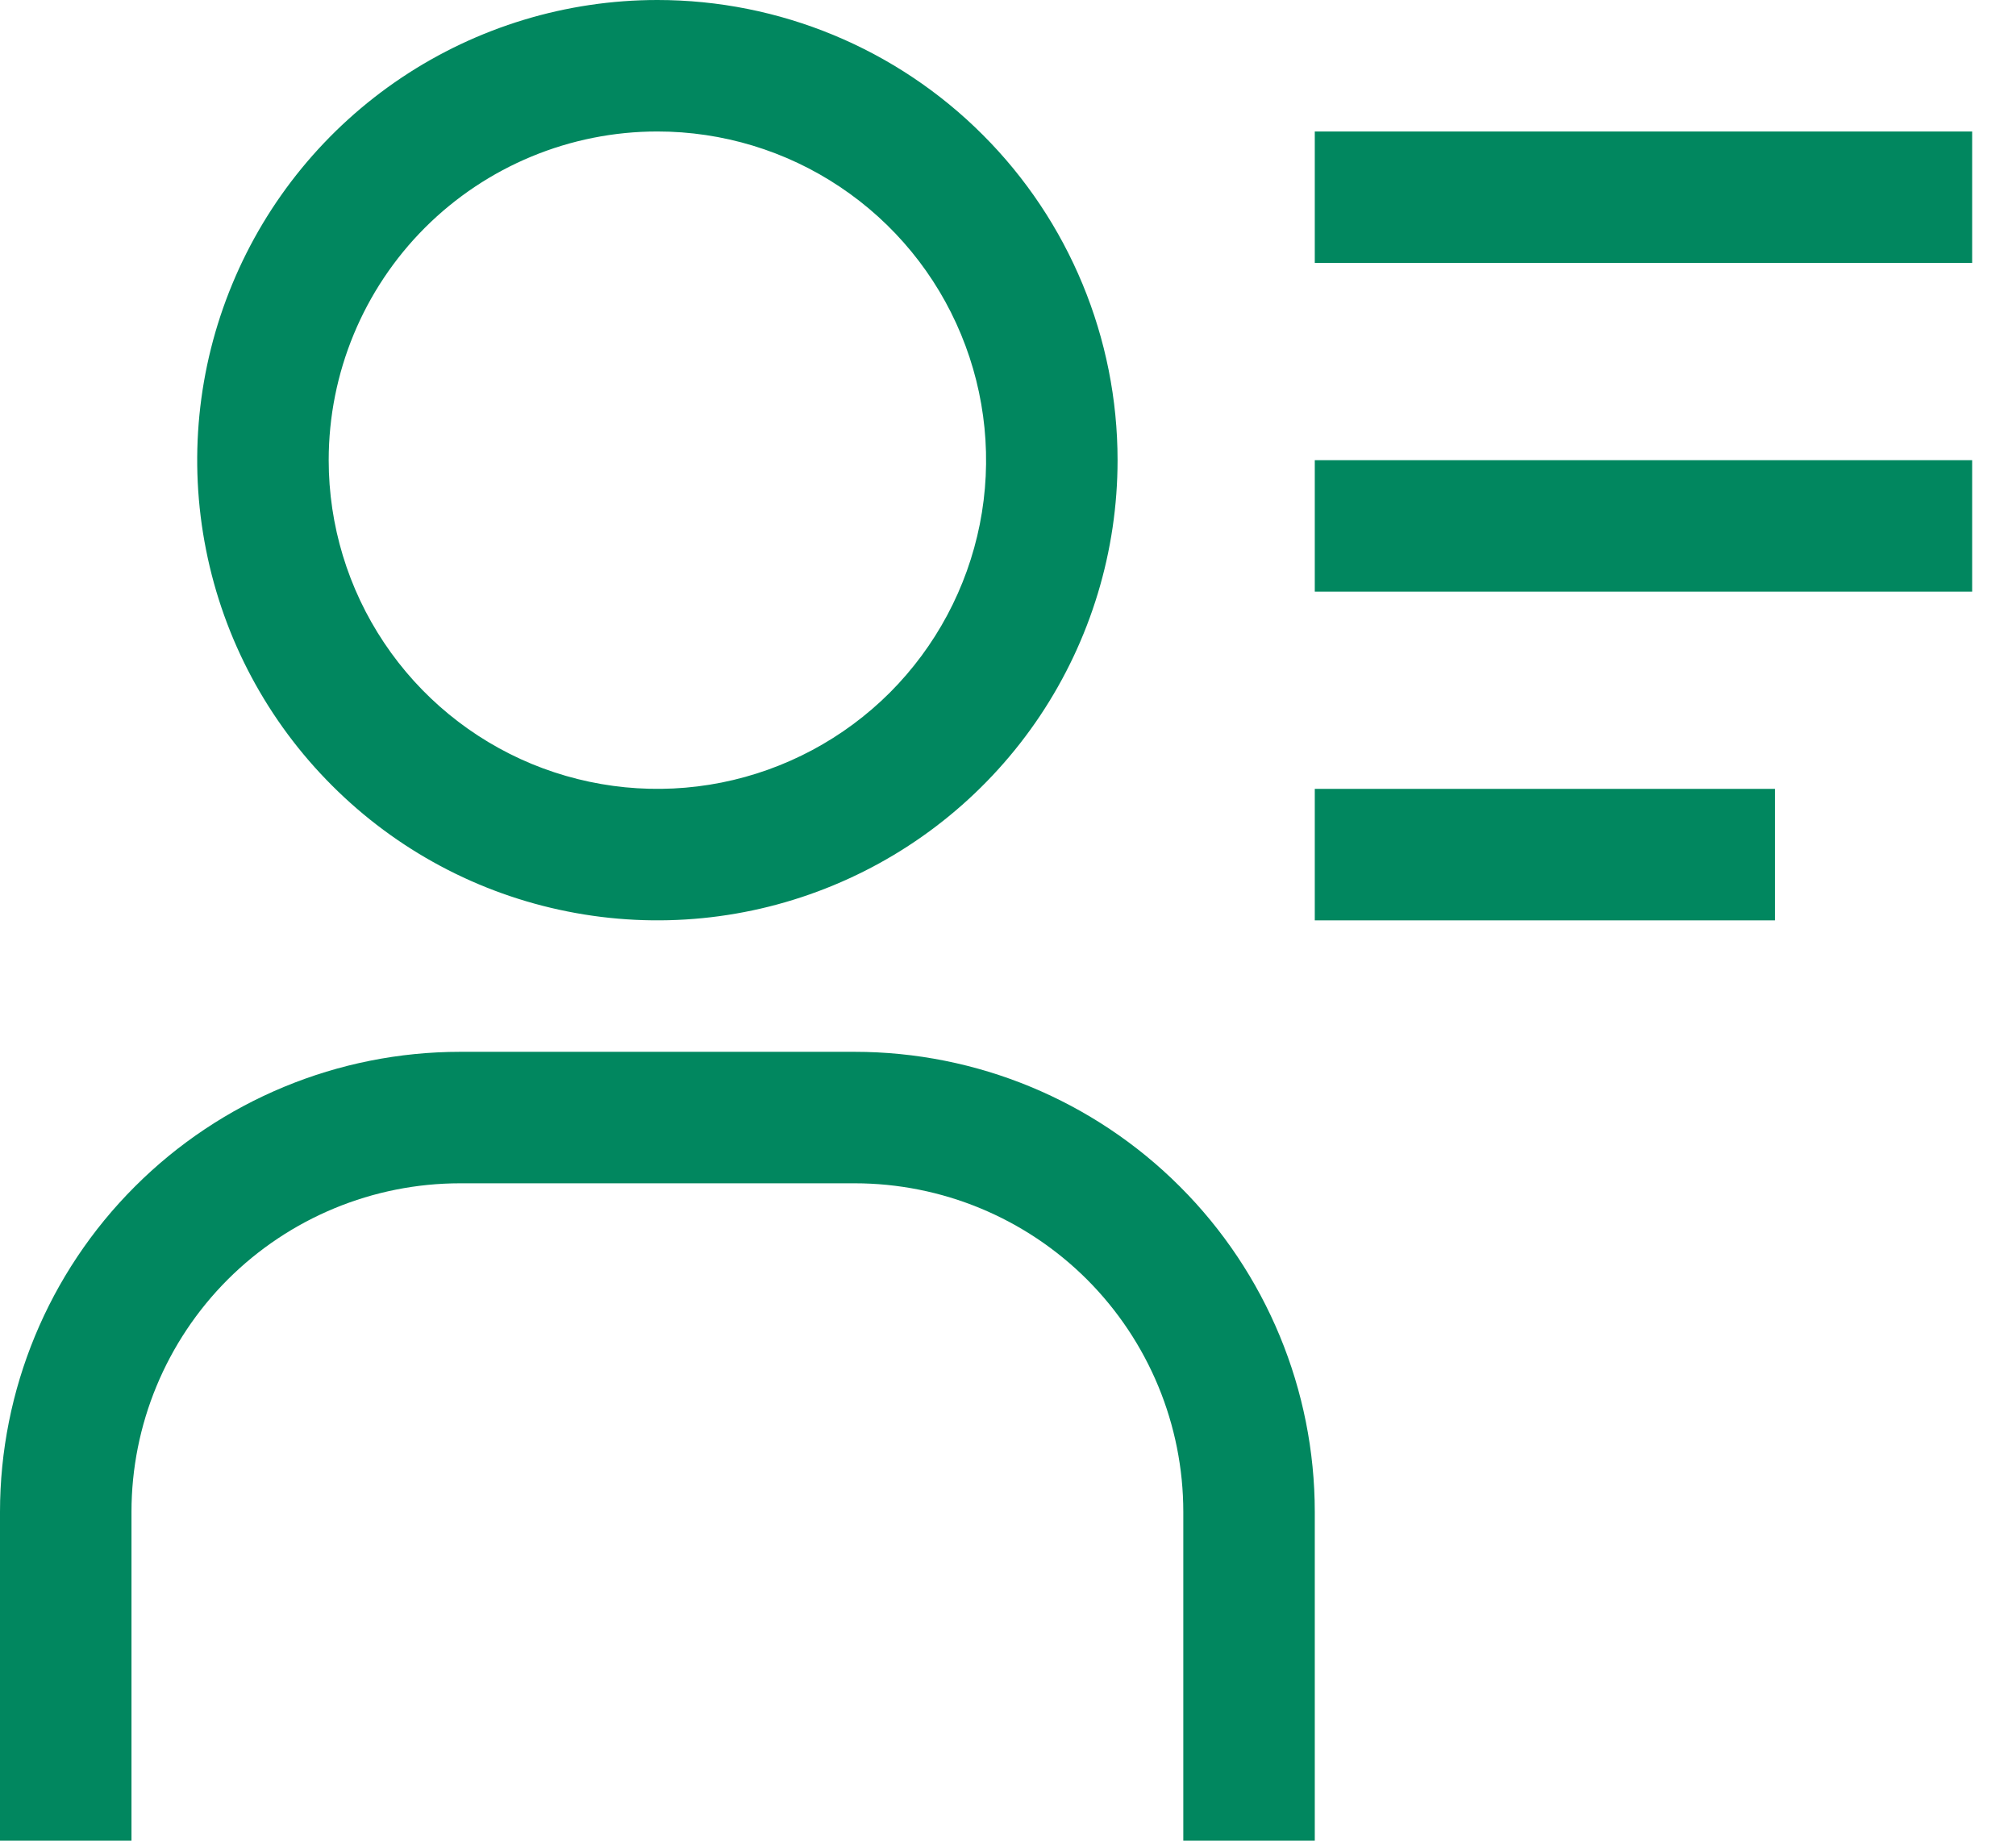
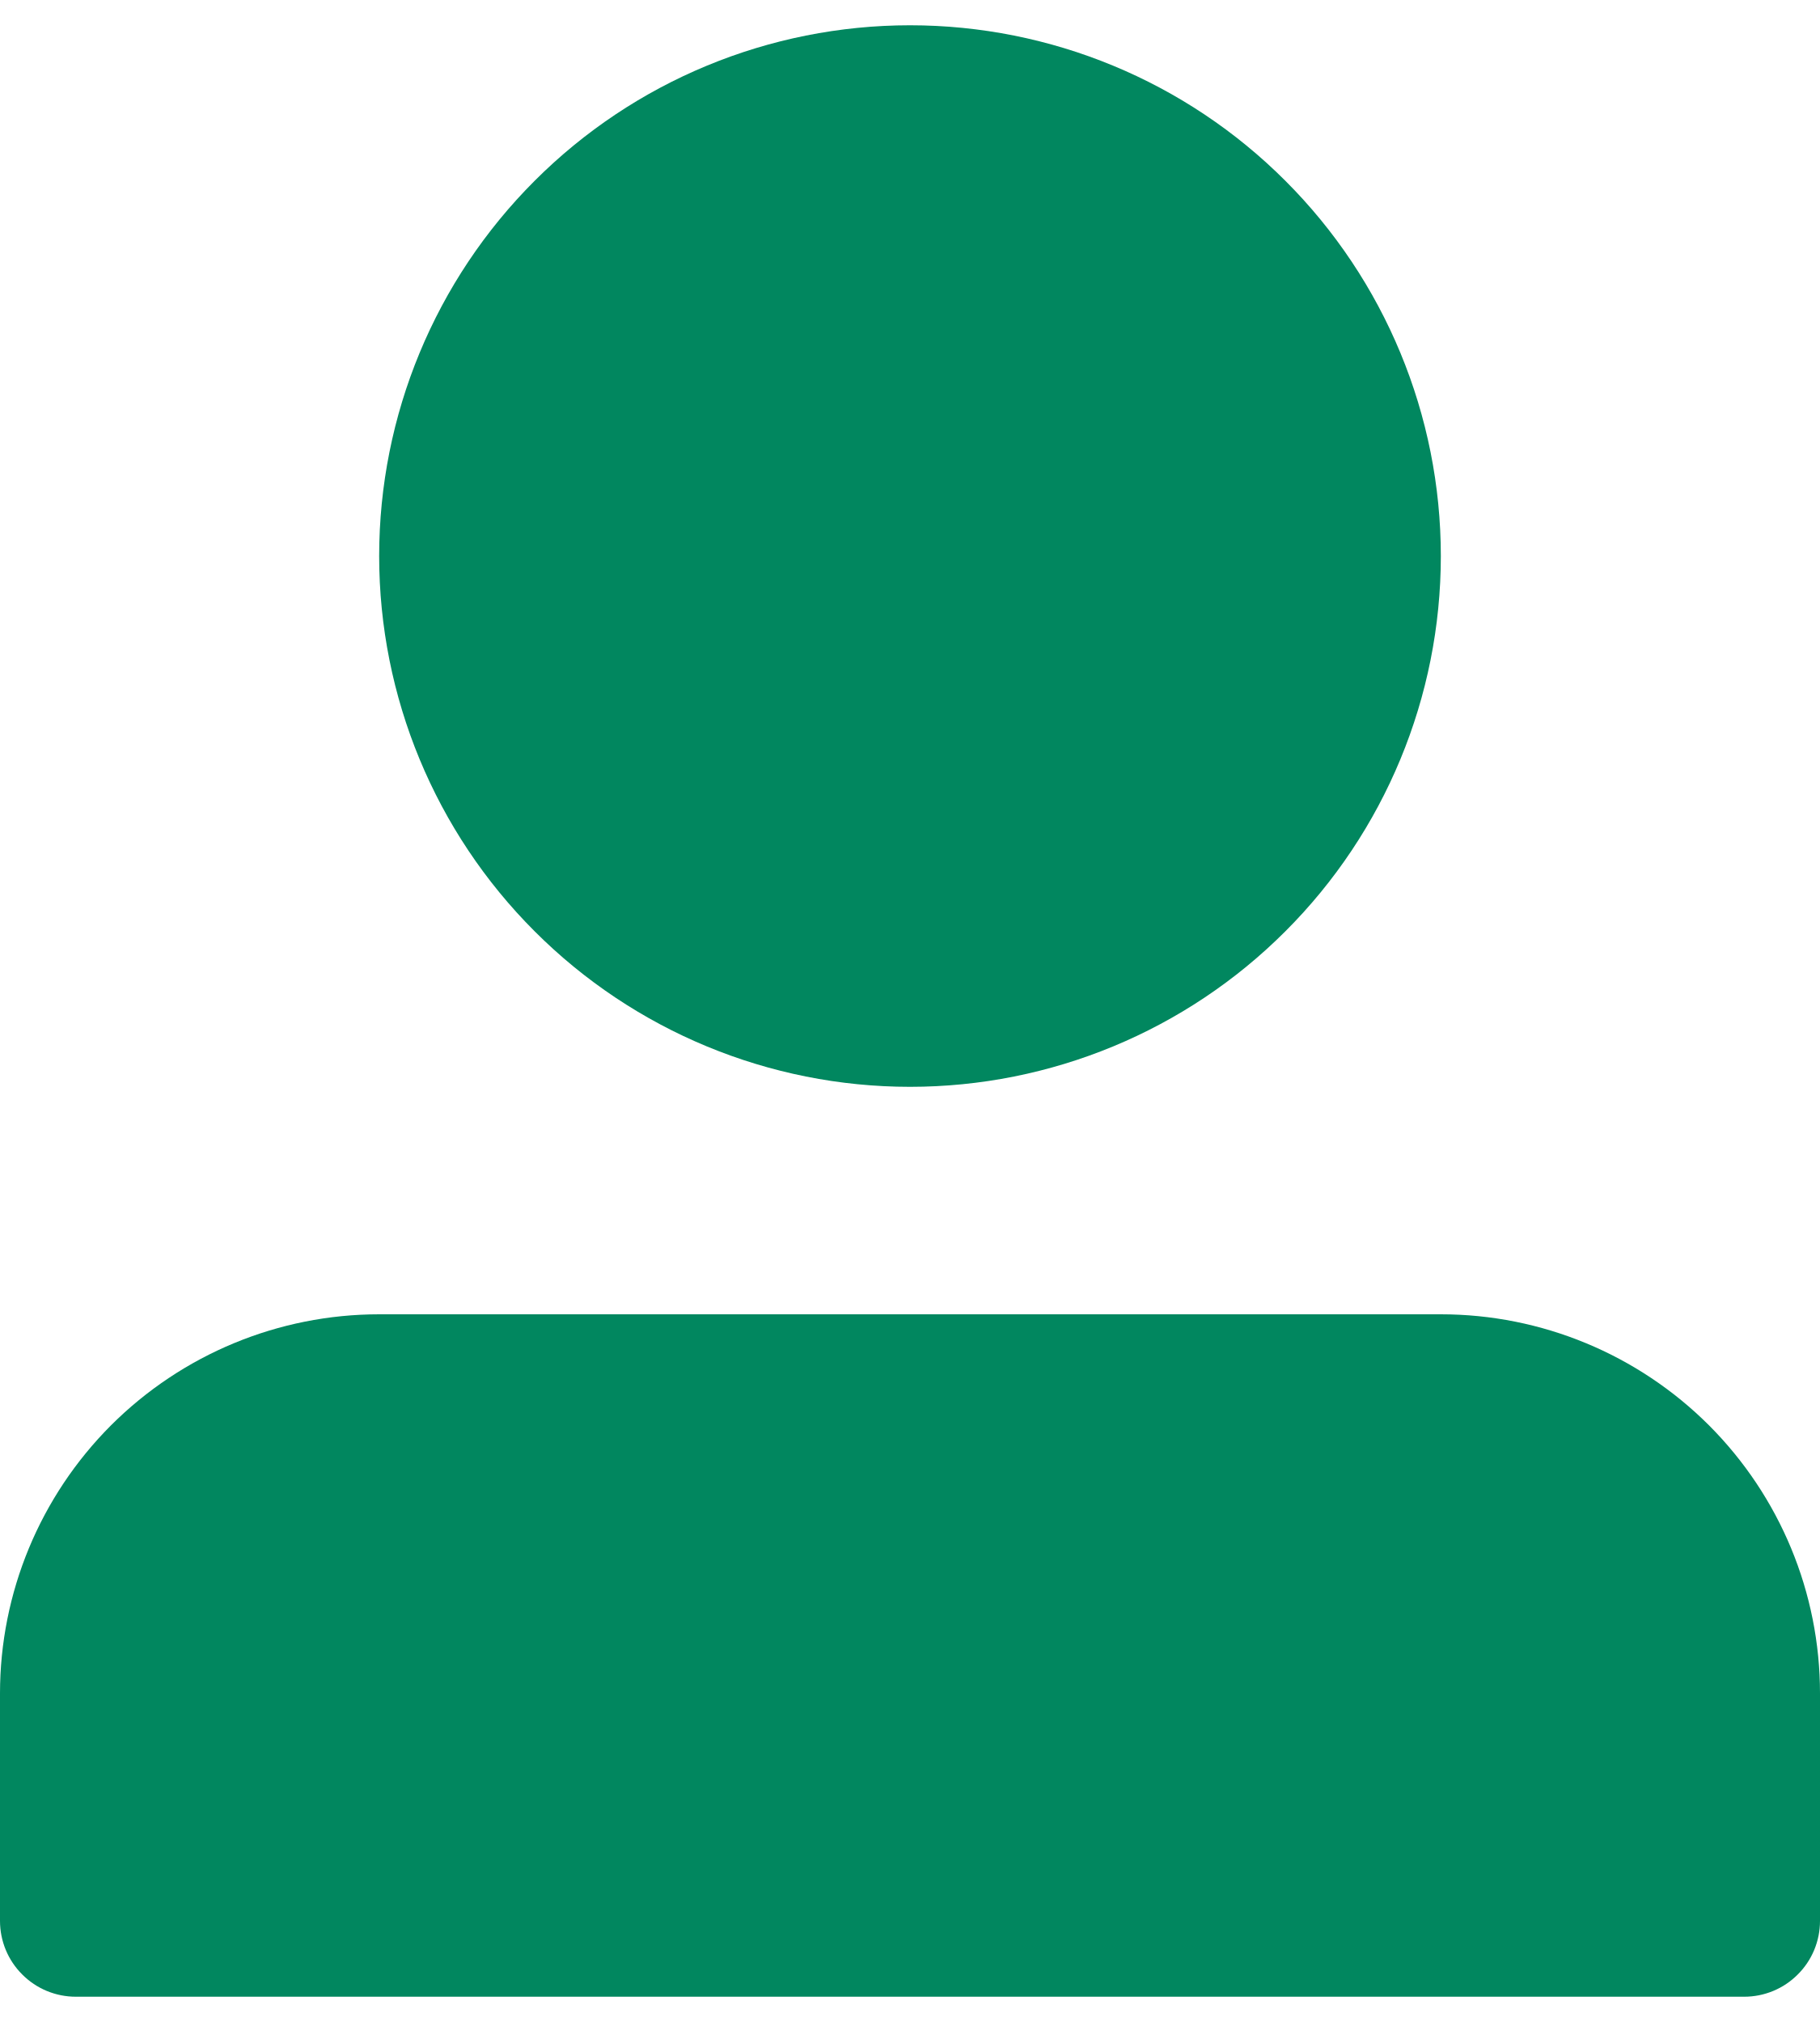
- <svg xmlns="http://www.w3.org/2000/svg" width="23" height="21" viewBox="0 0 23 21" fill="none">
-   <path d="M7.5 1.5C8.242 1.5 8.967 1.72 9.583 2.132C10.2 2.544 10.681 3.13 10.964 3.815C11.248 4.5 11.323 5.254 11.178 5.982C11.033 6.709 10.676 7.377 10.152 7.902C9.627 8.426 8.959 8.783 8.232 8.928C7.504 9.073 6.75 8.998 6.065 8.715C5.38 8.431 4.794 7.95 4.382 7.333C3.97 6.717 3.75 5.992 3.75 5.25C3.75 4.255 4.145 3.302 4.848 2.598C5.552 1.895 6.505 1.5 7.5 1.5ZM7.5 0C6.462 0 5.447 0.308 4.583 0.885C3.72 1.462 3.047 2.282 2.65 3.241C2.252 4.2 2.148 5.256 2.351 6.274C2.553 7.293 3.053 8.228 3.788 8.962C4.522 9.697 5.457 10.197 6.476 10.399C7.494 10.602 8.55 10.498 9.509 10.1C10.468 9.703 11.288 9.03 11.865 8.167C12.442 7.303 12.75 6.288 12.75 5.25C12.75 3.858 12.197 2.522 11.212 1.538C10.228 0.553 8.892 0 7.5 0ZM15 21H13.5V17.25C13.5 16.255 13.105 15.302 12.402 14.598C11.698 13.895 10.745 13.5 9.75 13.5H5.25C4.255 13.5 3.302 13.895 2.598 14.598C1.895 15.302 1.5 16.255 1.5 17.25V21H0V17.25C0 15.858 0.553 14.522 1.538 13.538C2.522 12.553 3.858 12 5.25 12H9.75C11.142 12 12.478 12.553 13.462 13.538C14.447 14.522 15 15.858 15 17.25V21ZM15 1.5H22.5V3H15V1.5ZM15 5.25H22.5V6.75H15V5.25ZM15 9H20.25V10.5H15V9Z" fill="#01875F" />
+ <svg xmlns="http://www.w3.org/2000/svg" width="18" height="20" viewBox="0 0 18 20" fill="none">
+   <path d="M3.75 5.5C3.75 6.892 4.303 8.228 5.288 9.212C6.272 10.197 7.608 10.75 9 10.75C10.392 10.75 11.728 10.197 12.712 9.212C13.697 8.228 14.25 6.892 14.25 5.5C14.25 4.108 13.697 2.772 12.712 1.788C11.728 0.803 10.392 0.25 9 0.25C7.608 0.25 6.272 0.803 5.288 1.788C4.303 2.772 3.75 4.108 3.75 5.5ZM16.5 19.75H0.75C0.551 19.75 0.36 19.671 0.22 19.53C0.079 19.39 0 19.199 0 19V16.75C0 15.755 0.395 14.802 1.098 14.098C1.802 13.395 2.755 13 3.75 13H14.25C15.245 13 16.198 13.395 16.902 14.098C17.605 14.802 18 15.755 18 16.75V19C18 19.199 17.921 19.39 17.78 19.53C17.64 19.671 17.449 19.75 17.25 19.75H16.5Z" fill="#01875F" />
</svg>
